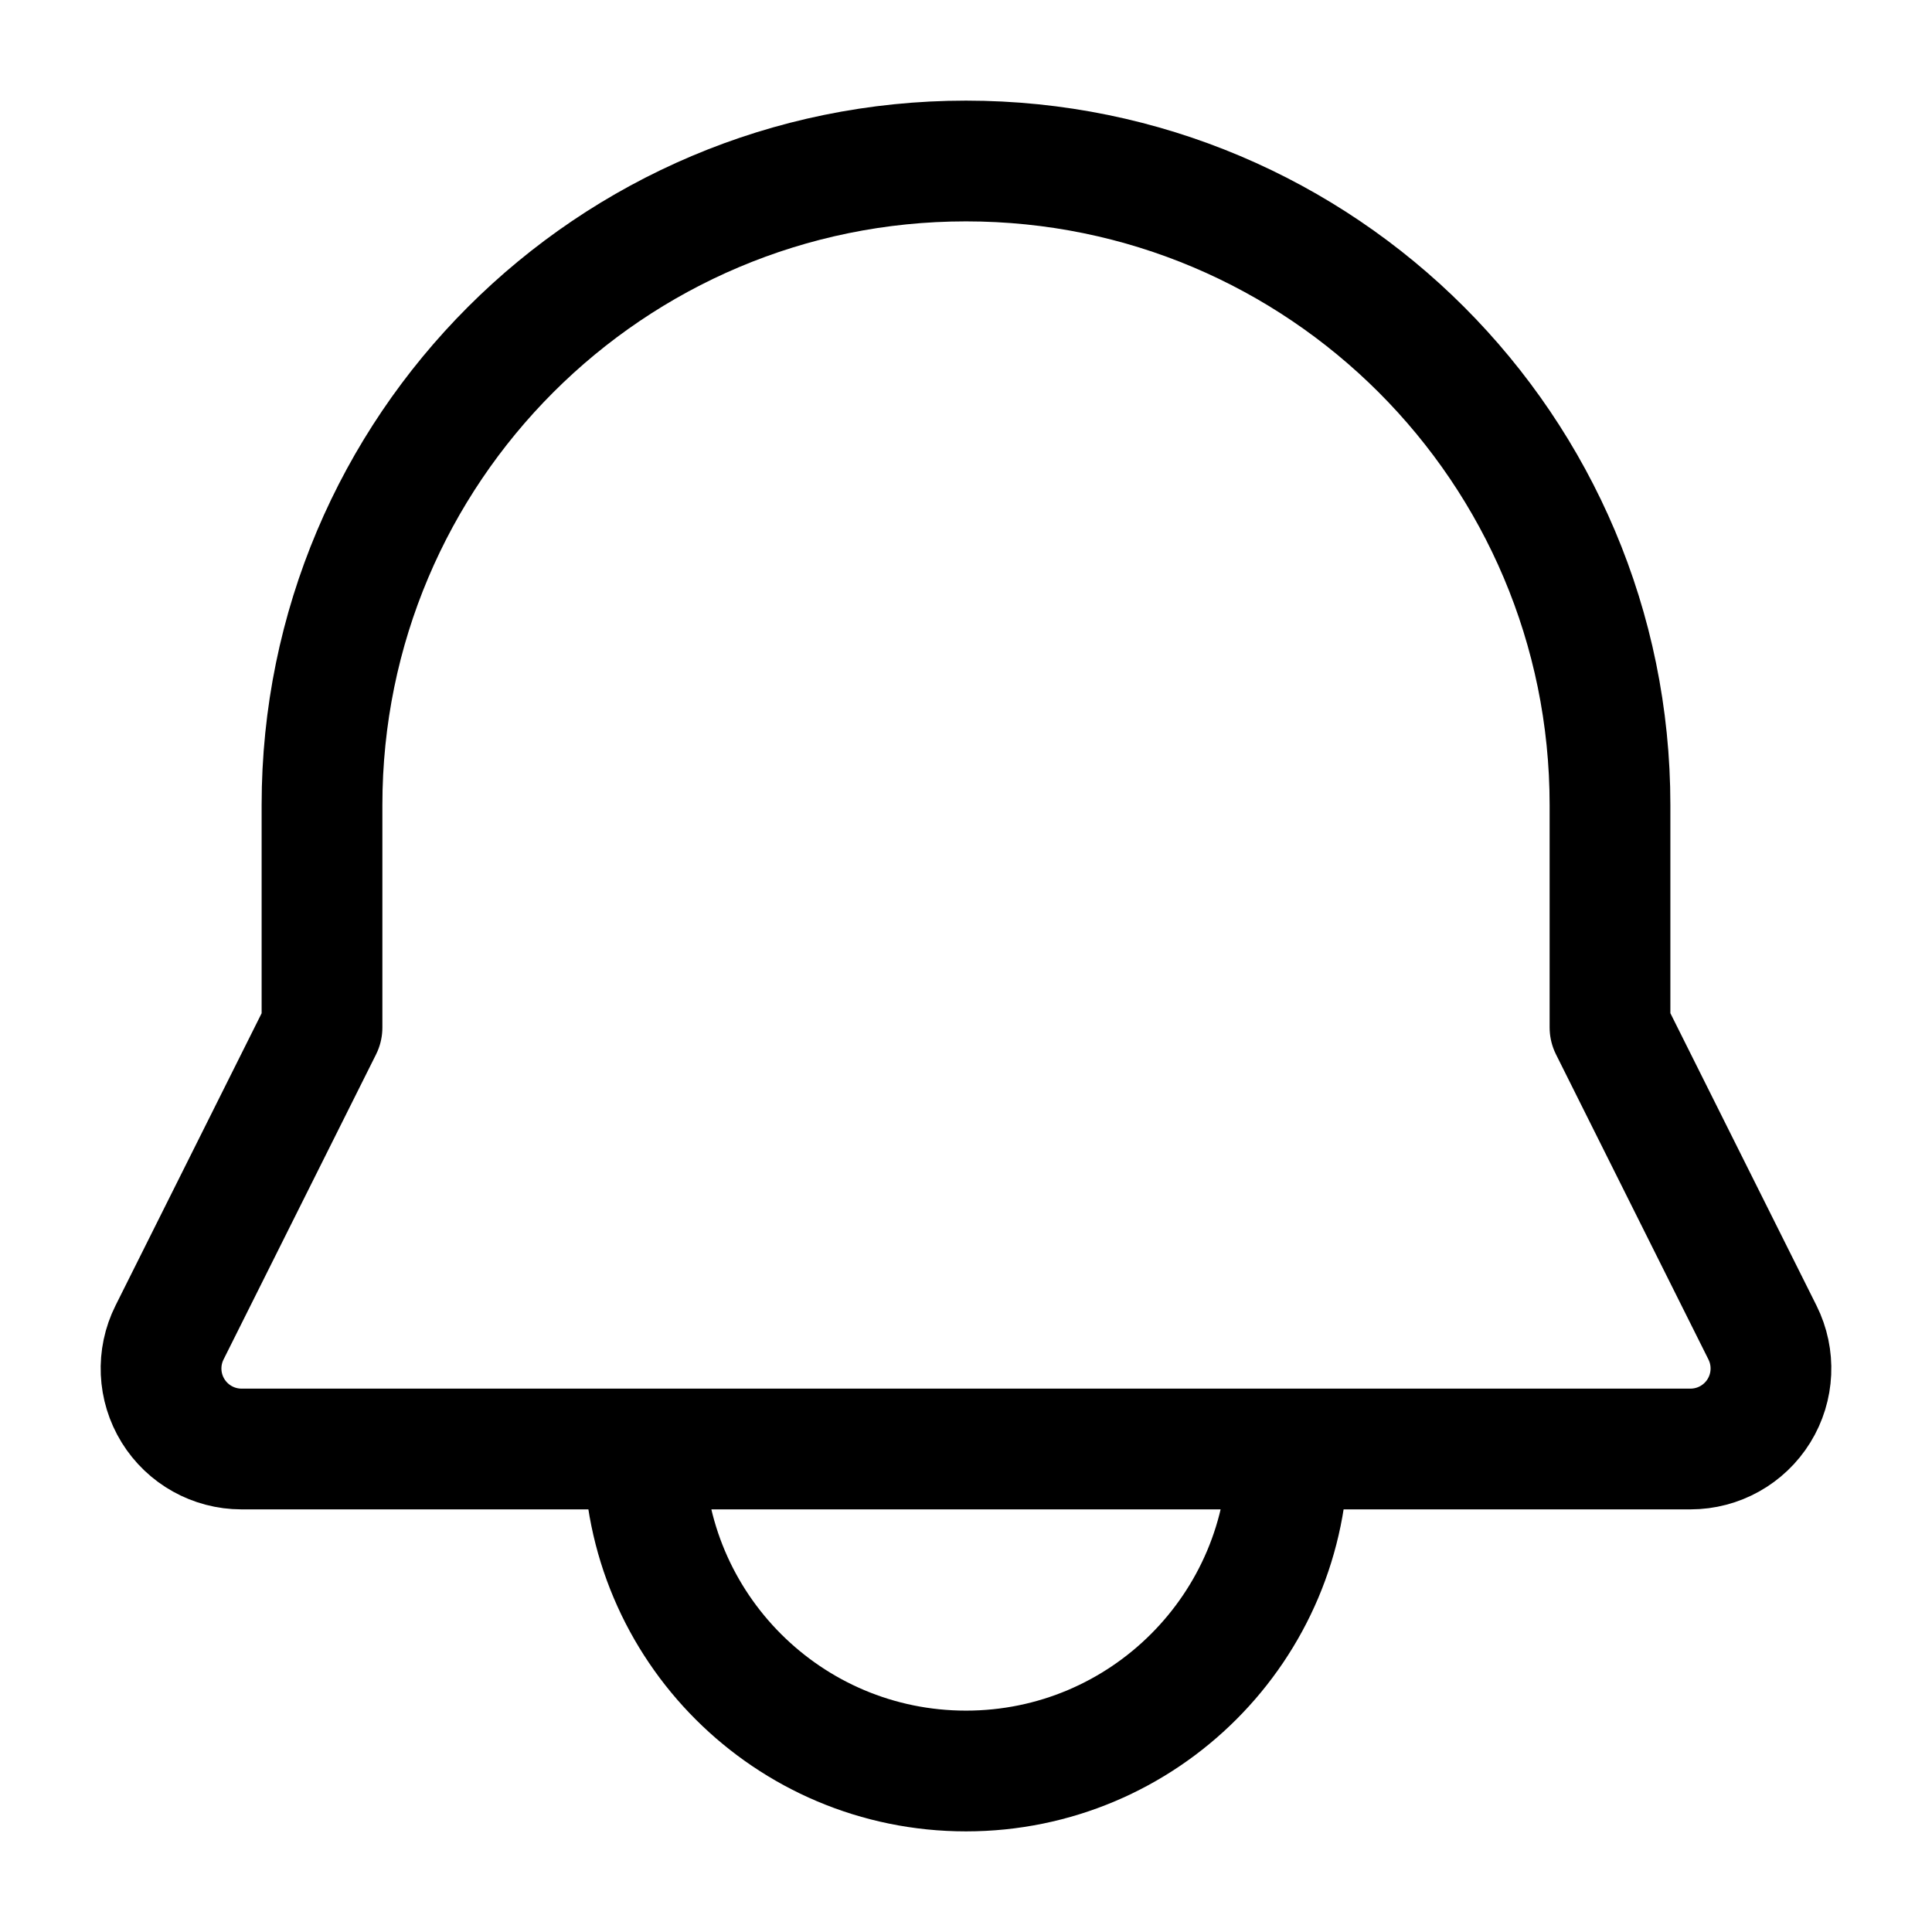
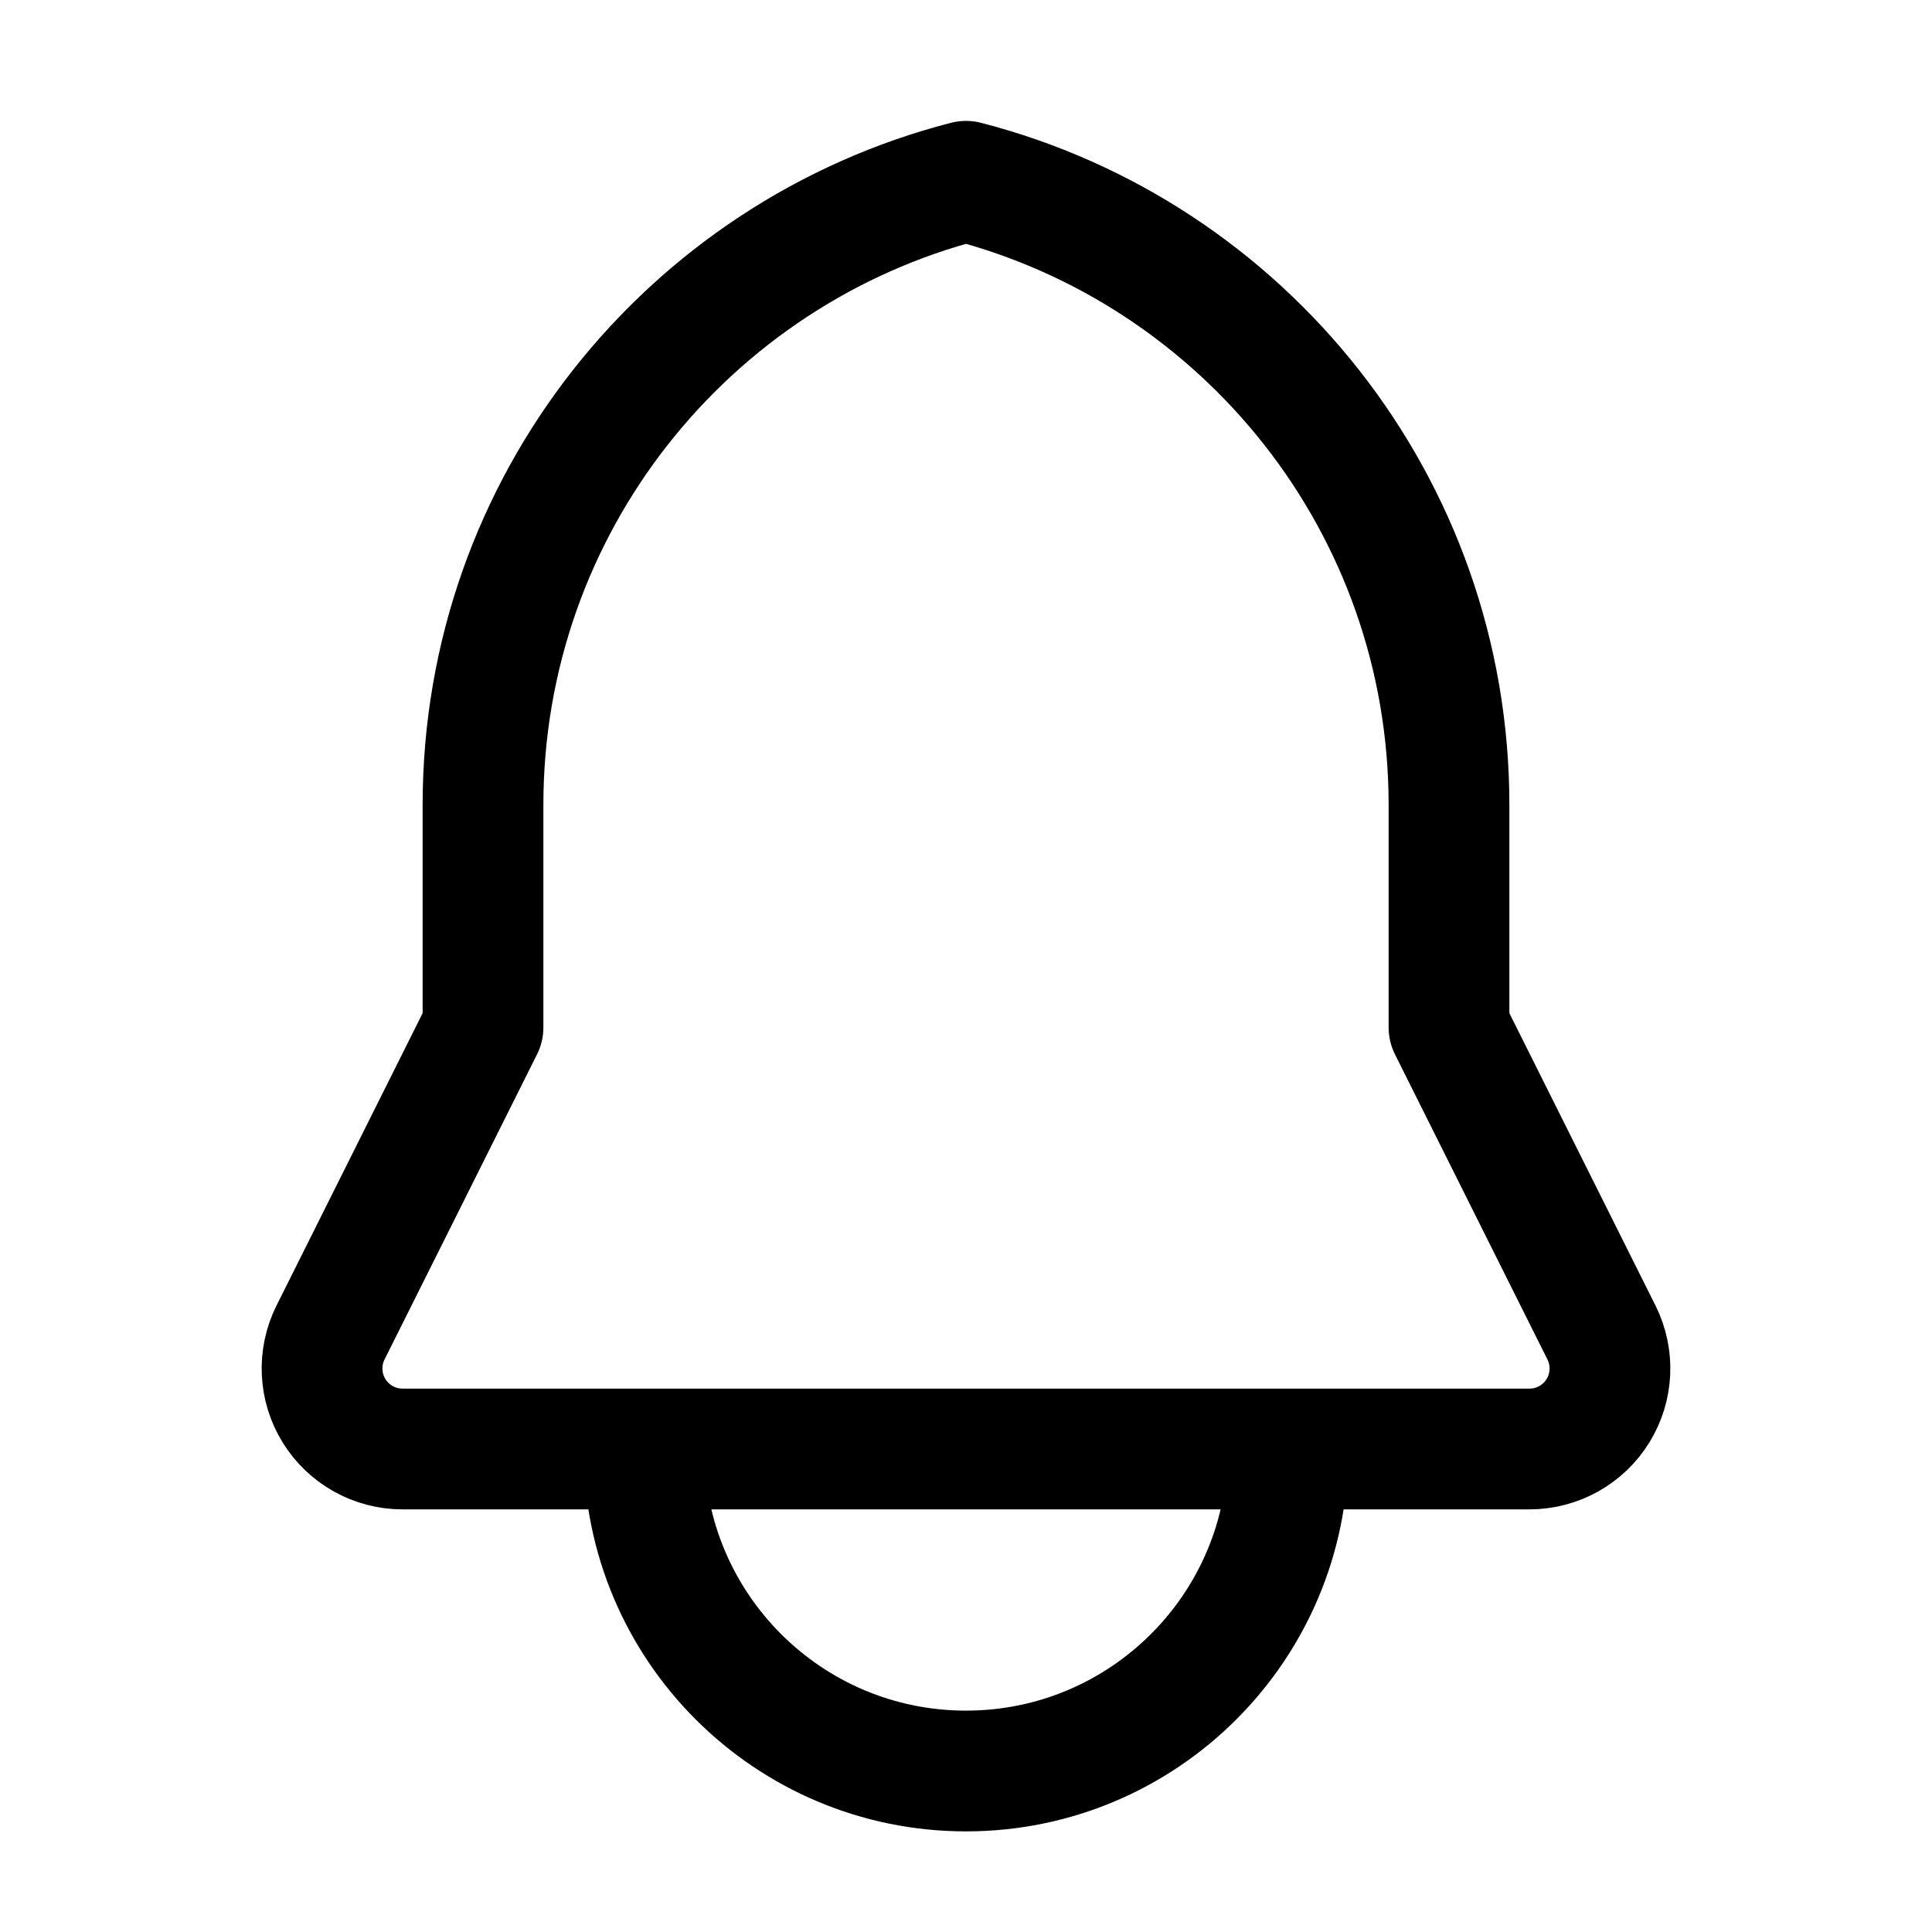
<svg xmlns="http://www.w3.org/2000/svg" width="24" height="24" fill="none">
-   <path d="M3 18h18a1 1 0 0 0 .894-1.447L20 12.763V10a8 8 0 1 0-16 0v2.764l-1.894 3.789A1 1 0 0 0 3 18ZM16 18a4 4 0 0 1-8 0" stroke="#000" stroke-width="1.5" stroke-linecap="round" stroke-linejoin="round" />
+   <path d="M12 18H5a1 1 0 0 1-.894-1.447L6 12.763V10c0-3.728 2.55-6.86 6-7.748M12 18h7a1 1 0 0 0 .894-1.447L18 12.763V10c0-3.728-2.55-6.86-6-7.748M16 18a4 4 0 0 1-8 0" stroke="#000" stroke-width="1.5" stroke-linecap="round" stroke-linejoin="round" />
</svg>
